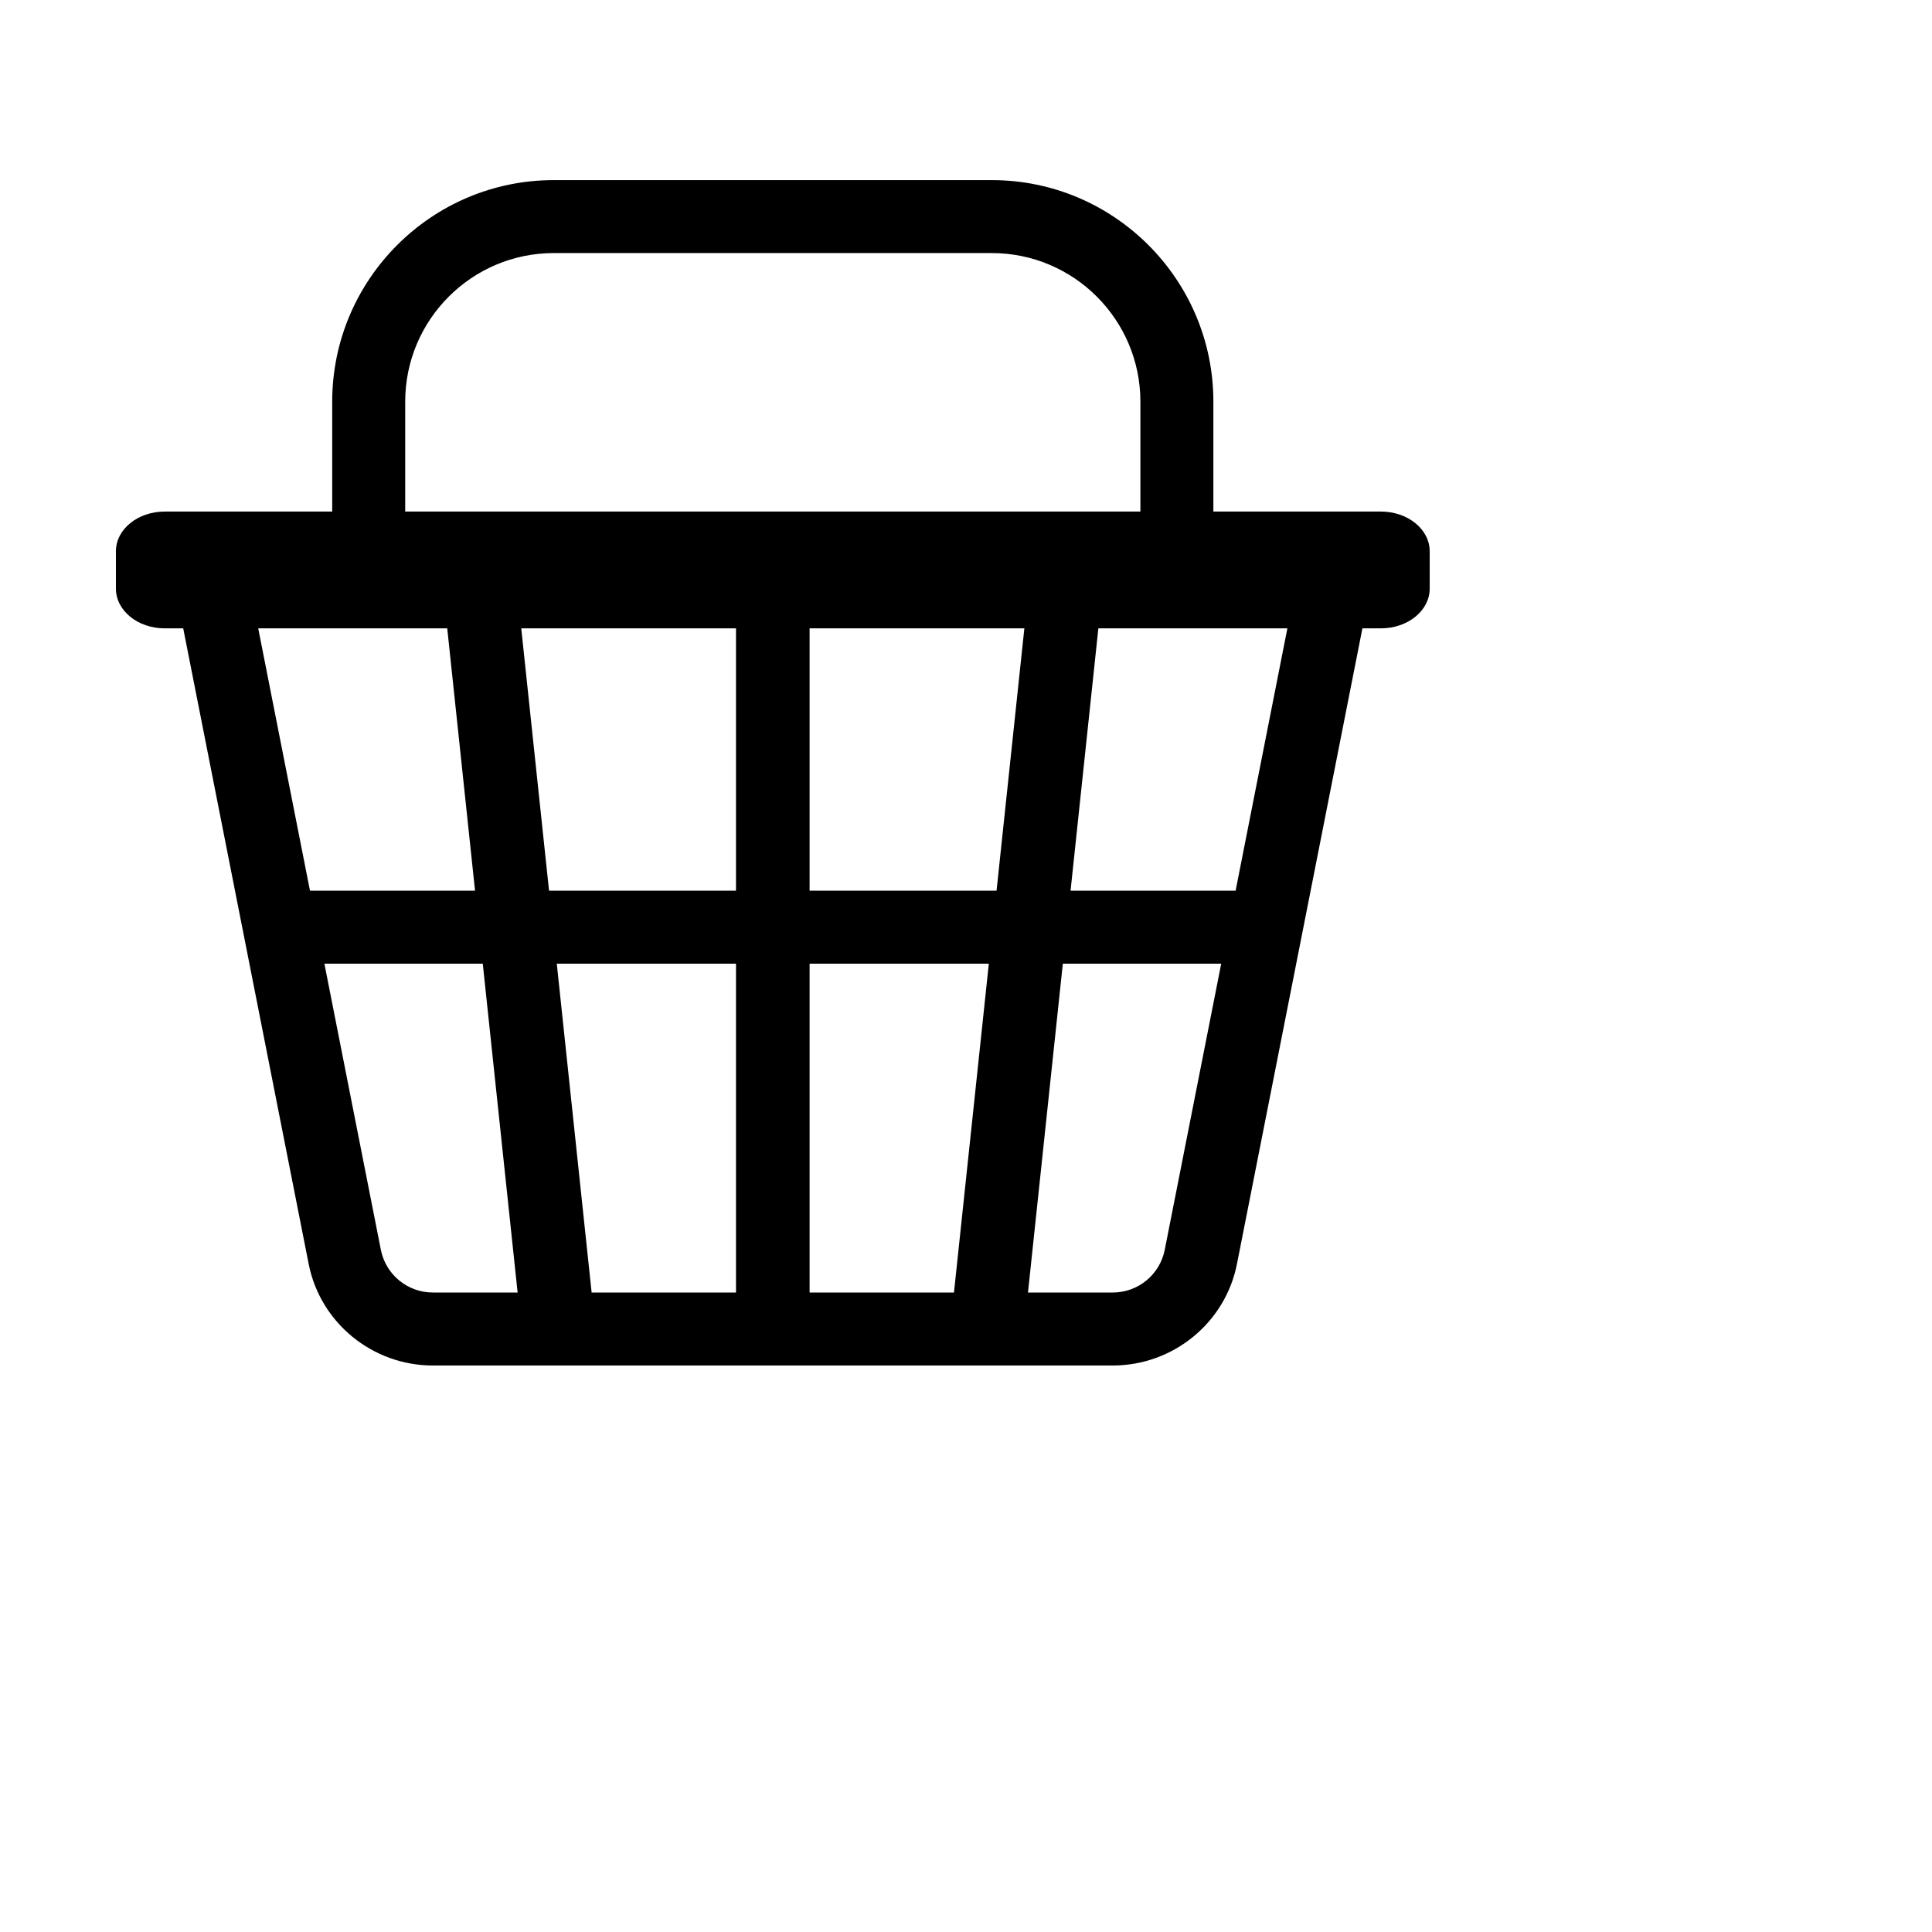
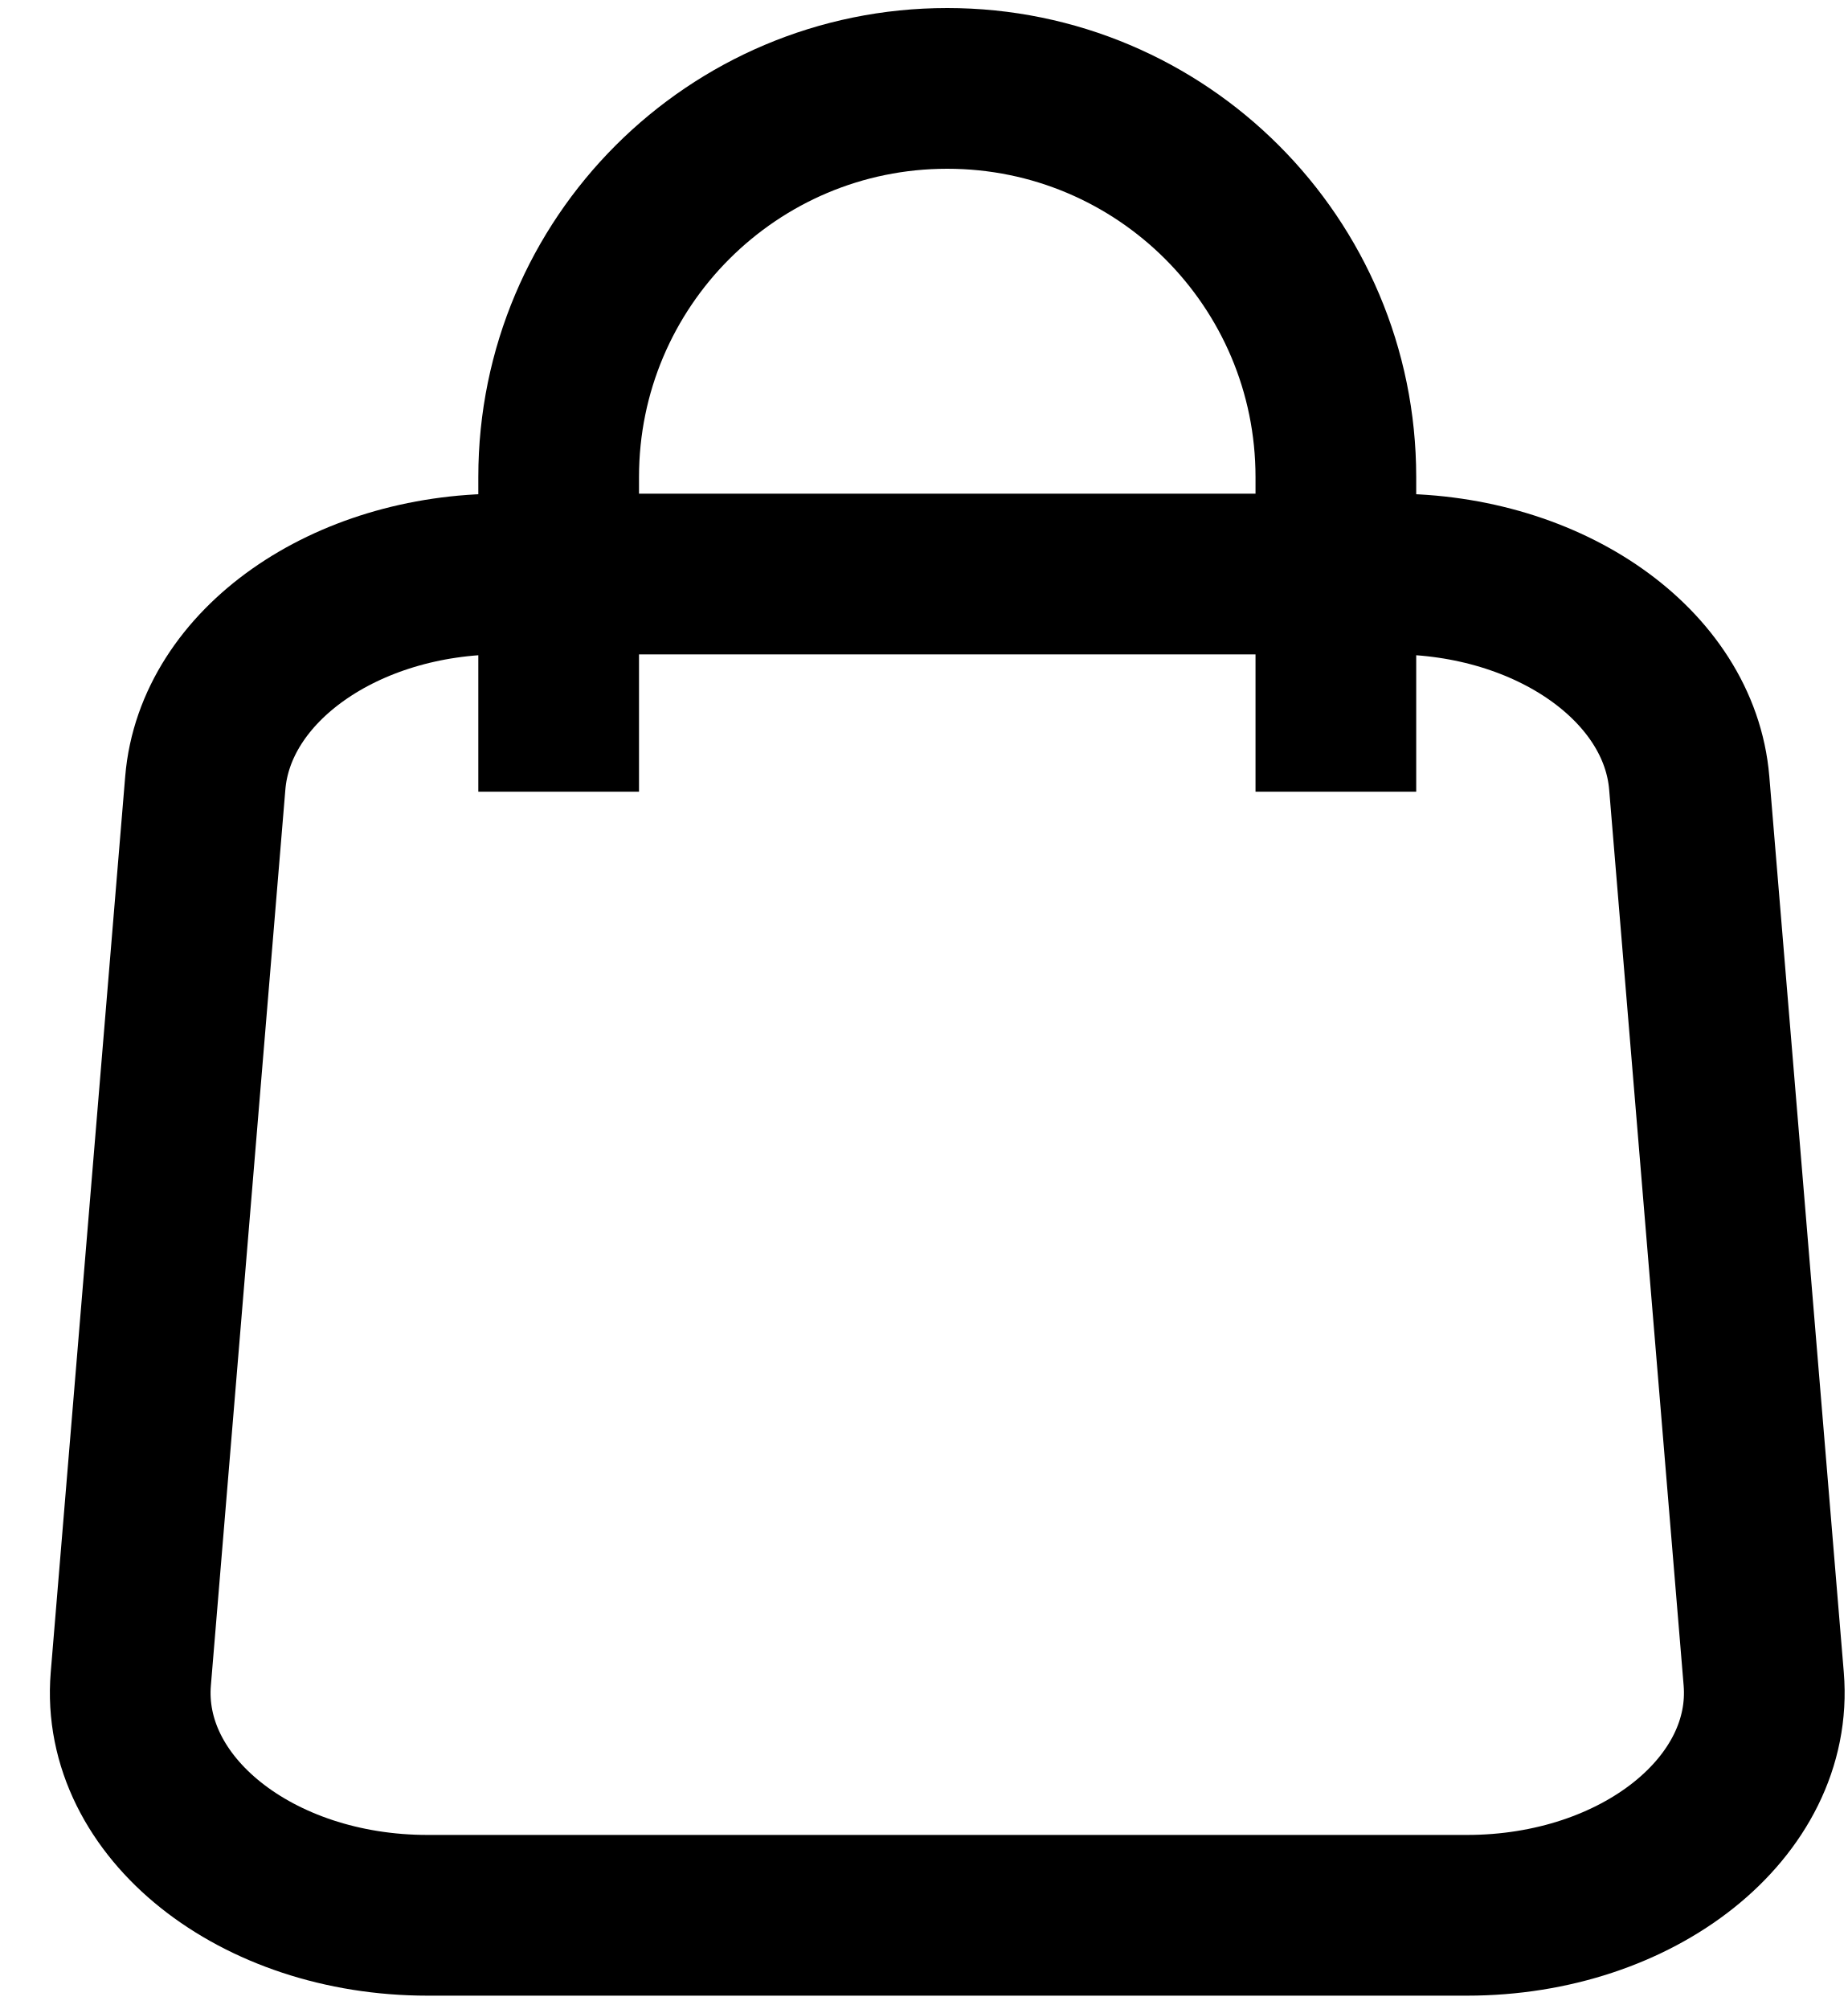
- <svg xmlns="http://www.w3.org/2000/svg" xml:space="preserve" viewBox="0 0 100 100" y="0" x="0" id="圖層_1" version="1.1" width="200px" height="200px" style="width:100%;height:100%;background-size:initial;background-repeat-y:initial;background-repeat-x:initial;background-position-y:initial;background-position-x:initial;background-origin:initial;background-image:initial;background-color:rgb(255, 255, 255);background-clip:initial;background-attachment:initial;animation-play-state:paused">
-   <g class="ldl-scale" style="transform-origin:50% 50%;transform:rotate(0deg) scale(0.8, 0.8);animation-play-state:paused">
-     <path d="M89.344 33.098H78.505v-7.113c0-7.902-6.429-14.332-14.332-14.332H35.827c-7.903 0-14.333 6.429-14.333 14.332v7.113H10.656c-1.743 0-3.156 1.15-3.156 2.568v2.42c0 1.418 1.413 2.568 3.156 2.568h1.198l8.119 41.134c.751 3.802 4.13 6.56 8.036 6.56h43.984c3.905 0 7.285-2.759 8.036-6.56l8.119-41.134h1.197c1.743 0 3.156-1.15 3.156-2.568v-2.42c-.001-1.419-1.414-2.568-3.157-2.568zm-63.127-7.114c0-5.299 4.311-9.61 9.61-9.61h28.346c5.299 0 9.61 4.311 9.61 9.61v7.113H26.217v-7.113zm-9.511 14.669h12.23l1.799 16.975H20.056l-3.35-16.975zm11.302 42.972a3.427 3.427 0 0 1-3.363-2.746L20.988 62.35h10.247l2.255 21.275h-5.482zm19.611 0h-9.341L36.024 62.35h11.595v21.275zm0-25.997H35.523l-1.799-16.975h13.895v16.975zm14.103 25.997h-9.341V62.35h11.596l-2.255 21.275zm2.755-25.997H52.381V40.653h13.895l-1.799 16.975zM75.355 80.88a3.427 3.427 0 0 1-3.363 2.746H66.51l2.255-21.275h10.247L75.355 80.88zm4.589-23.252H69.265l1.799-16.975h12.23l-3.35 16.975z" id="XMLID_111_" style="animation-play-state:paused" />
-   </g>
+ <svg xmlns="http://www.w3.org/2000/svg" class="icon" id="custom_bag" data-name="custom bag" viewBox="0 0 230 250">
+   <defs>
+     <style>.custom-bag-1,.custom-bag-2{fill:none !important;stroke:#000 !important;stroke-width:20px !important;}.cls-2{stroke-linecap:round;}</style>
+   </defs>
+   <path class="custom-bag-1" d="M182.58,238.34H53.21c-21.34,0-38.25-13.48-36.93-29.42L25.55,97.43c1.21-14.6,17.39-26,36.93-26H173.31c19.54,0,35.71,11.38,36.93,26l9.27,111.49C220.83,224.86,203.92,238.34,182.58,238.34Z" />
+   <path class="custom-bag-2" d="M69.53,98.52V59.36A48.36,48.36,0,0,1,117.89,11h0a48.37,48.37,0,0,1,48.37,48.36V98.52" />
</svg>
